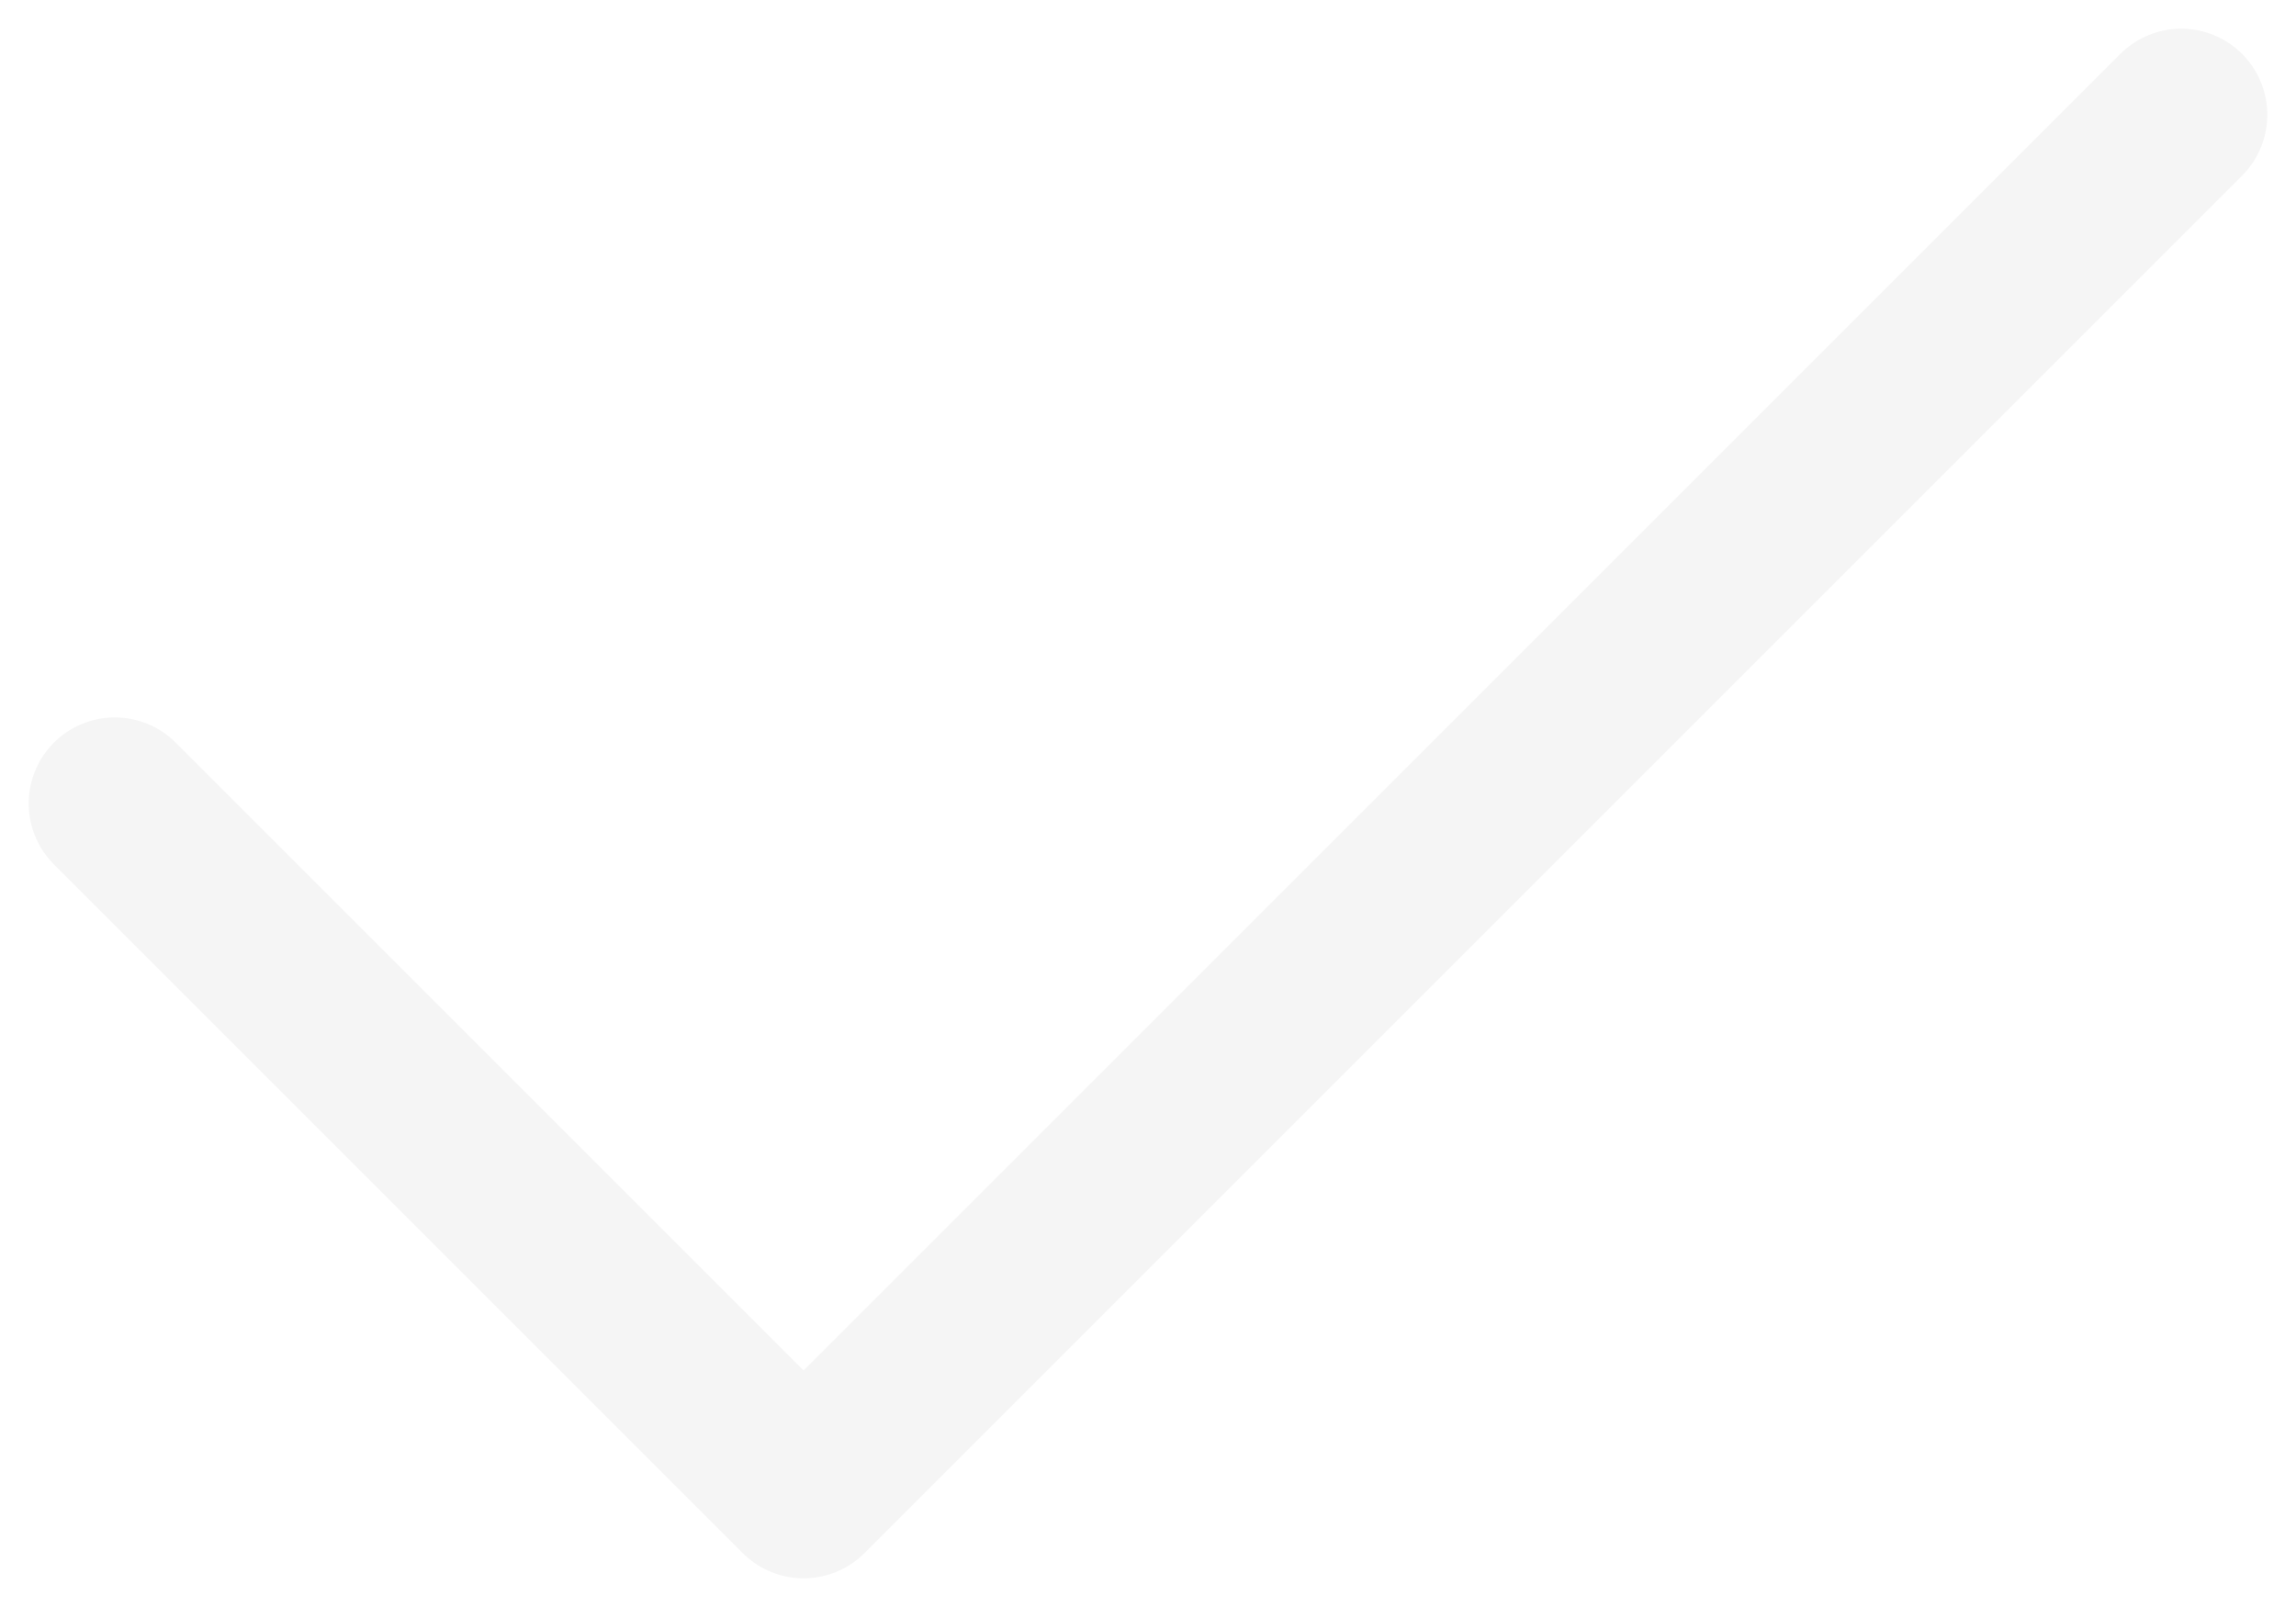
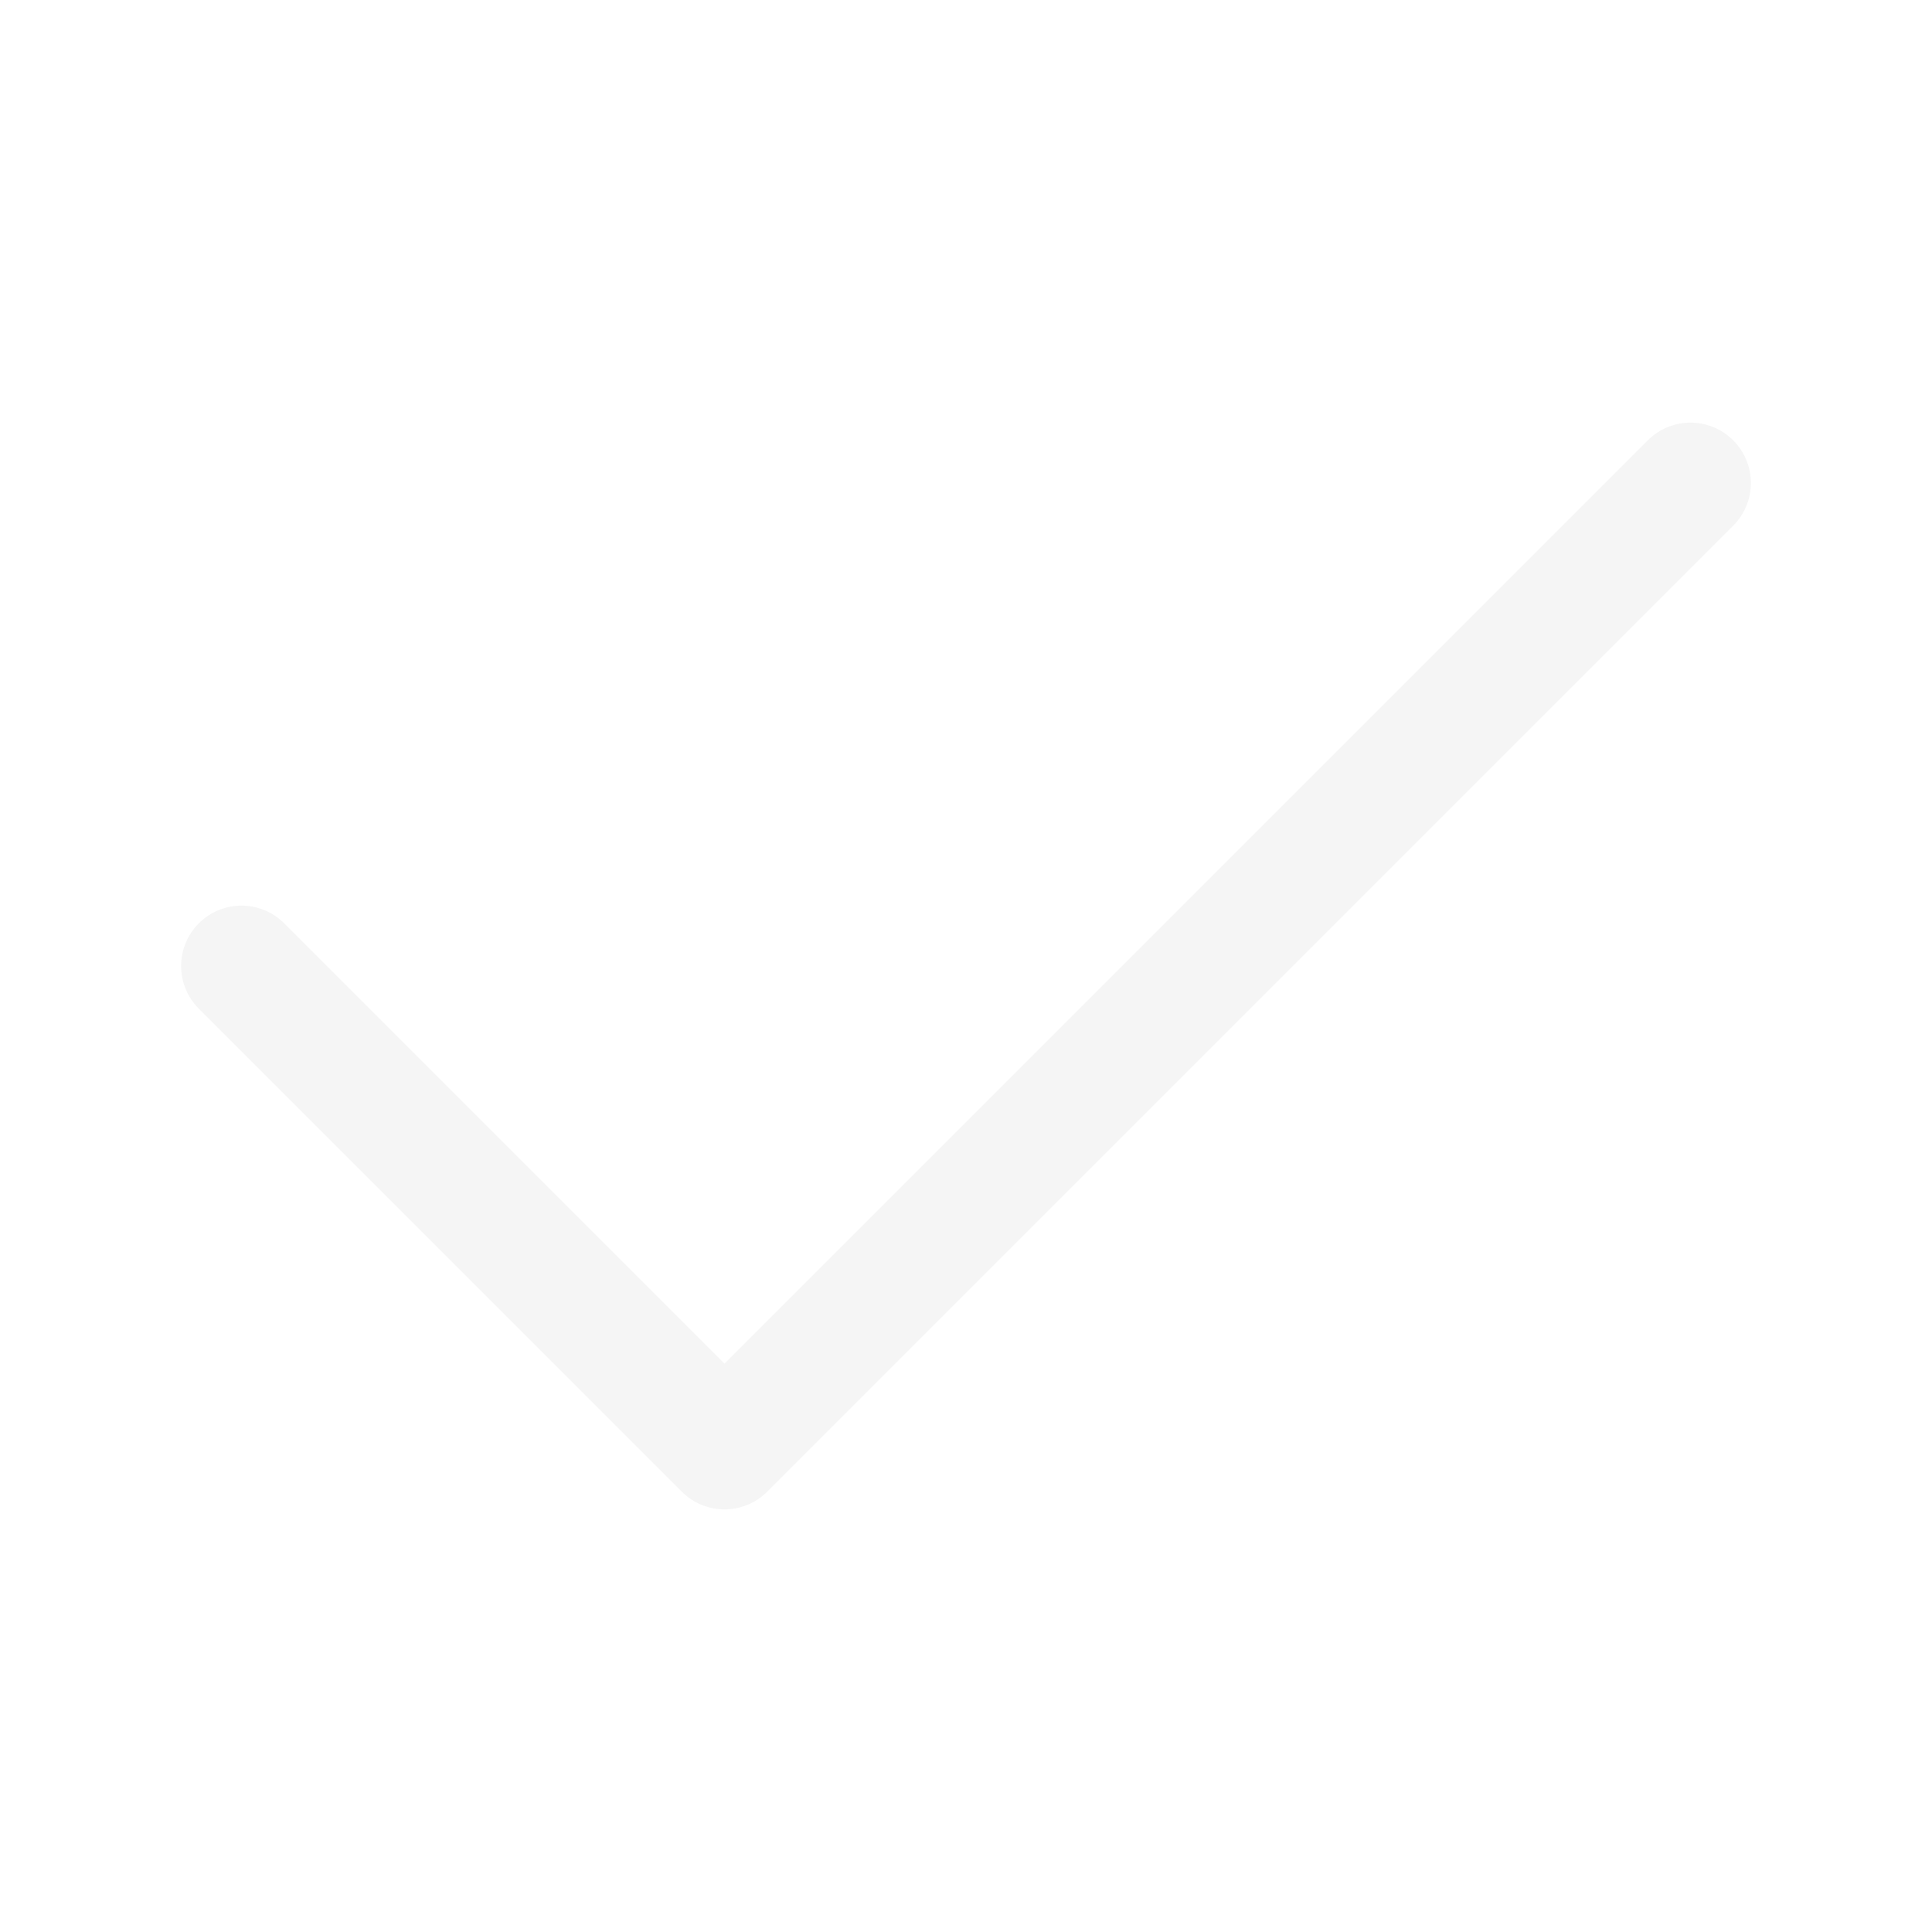
- <svg xmlns="http://www.w3.org/2000/svg" width="20" height="14" viewBox="0 0 20 14" fill="none">
-   <path d="M1 7L7 13L19 1" stroke="#F5F5F5" stroke-width="1.5" stroke-linecap="round" stroke-linejoin="round" />
+ <svg xmlns="http://www.w3.org/2000/svg" width="24" height="24" viewBox="0 0 24 24" fill="none">
+   <path d="M3 12L9 18L21 6" stroke="#F5F5F5" stroke-width="1.5" stroke-linecap="round" stroke-linejoin="round" />
</svg>
